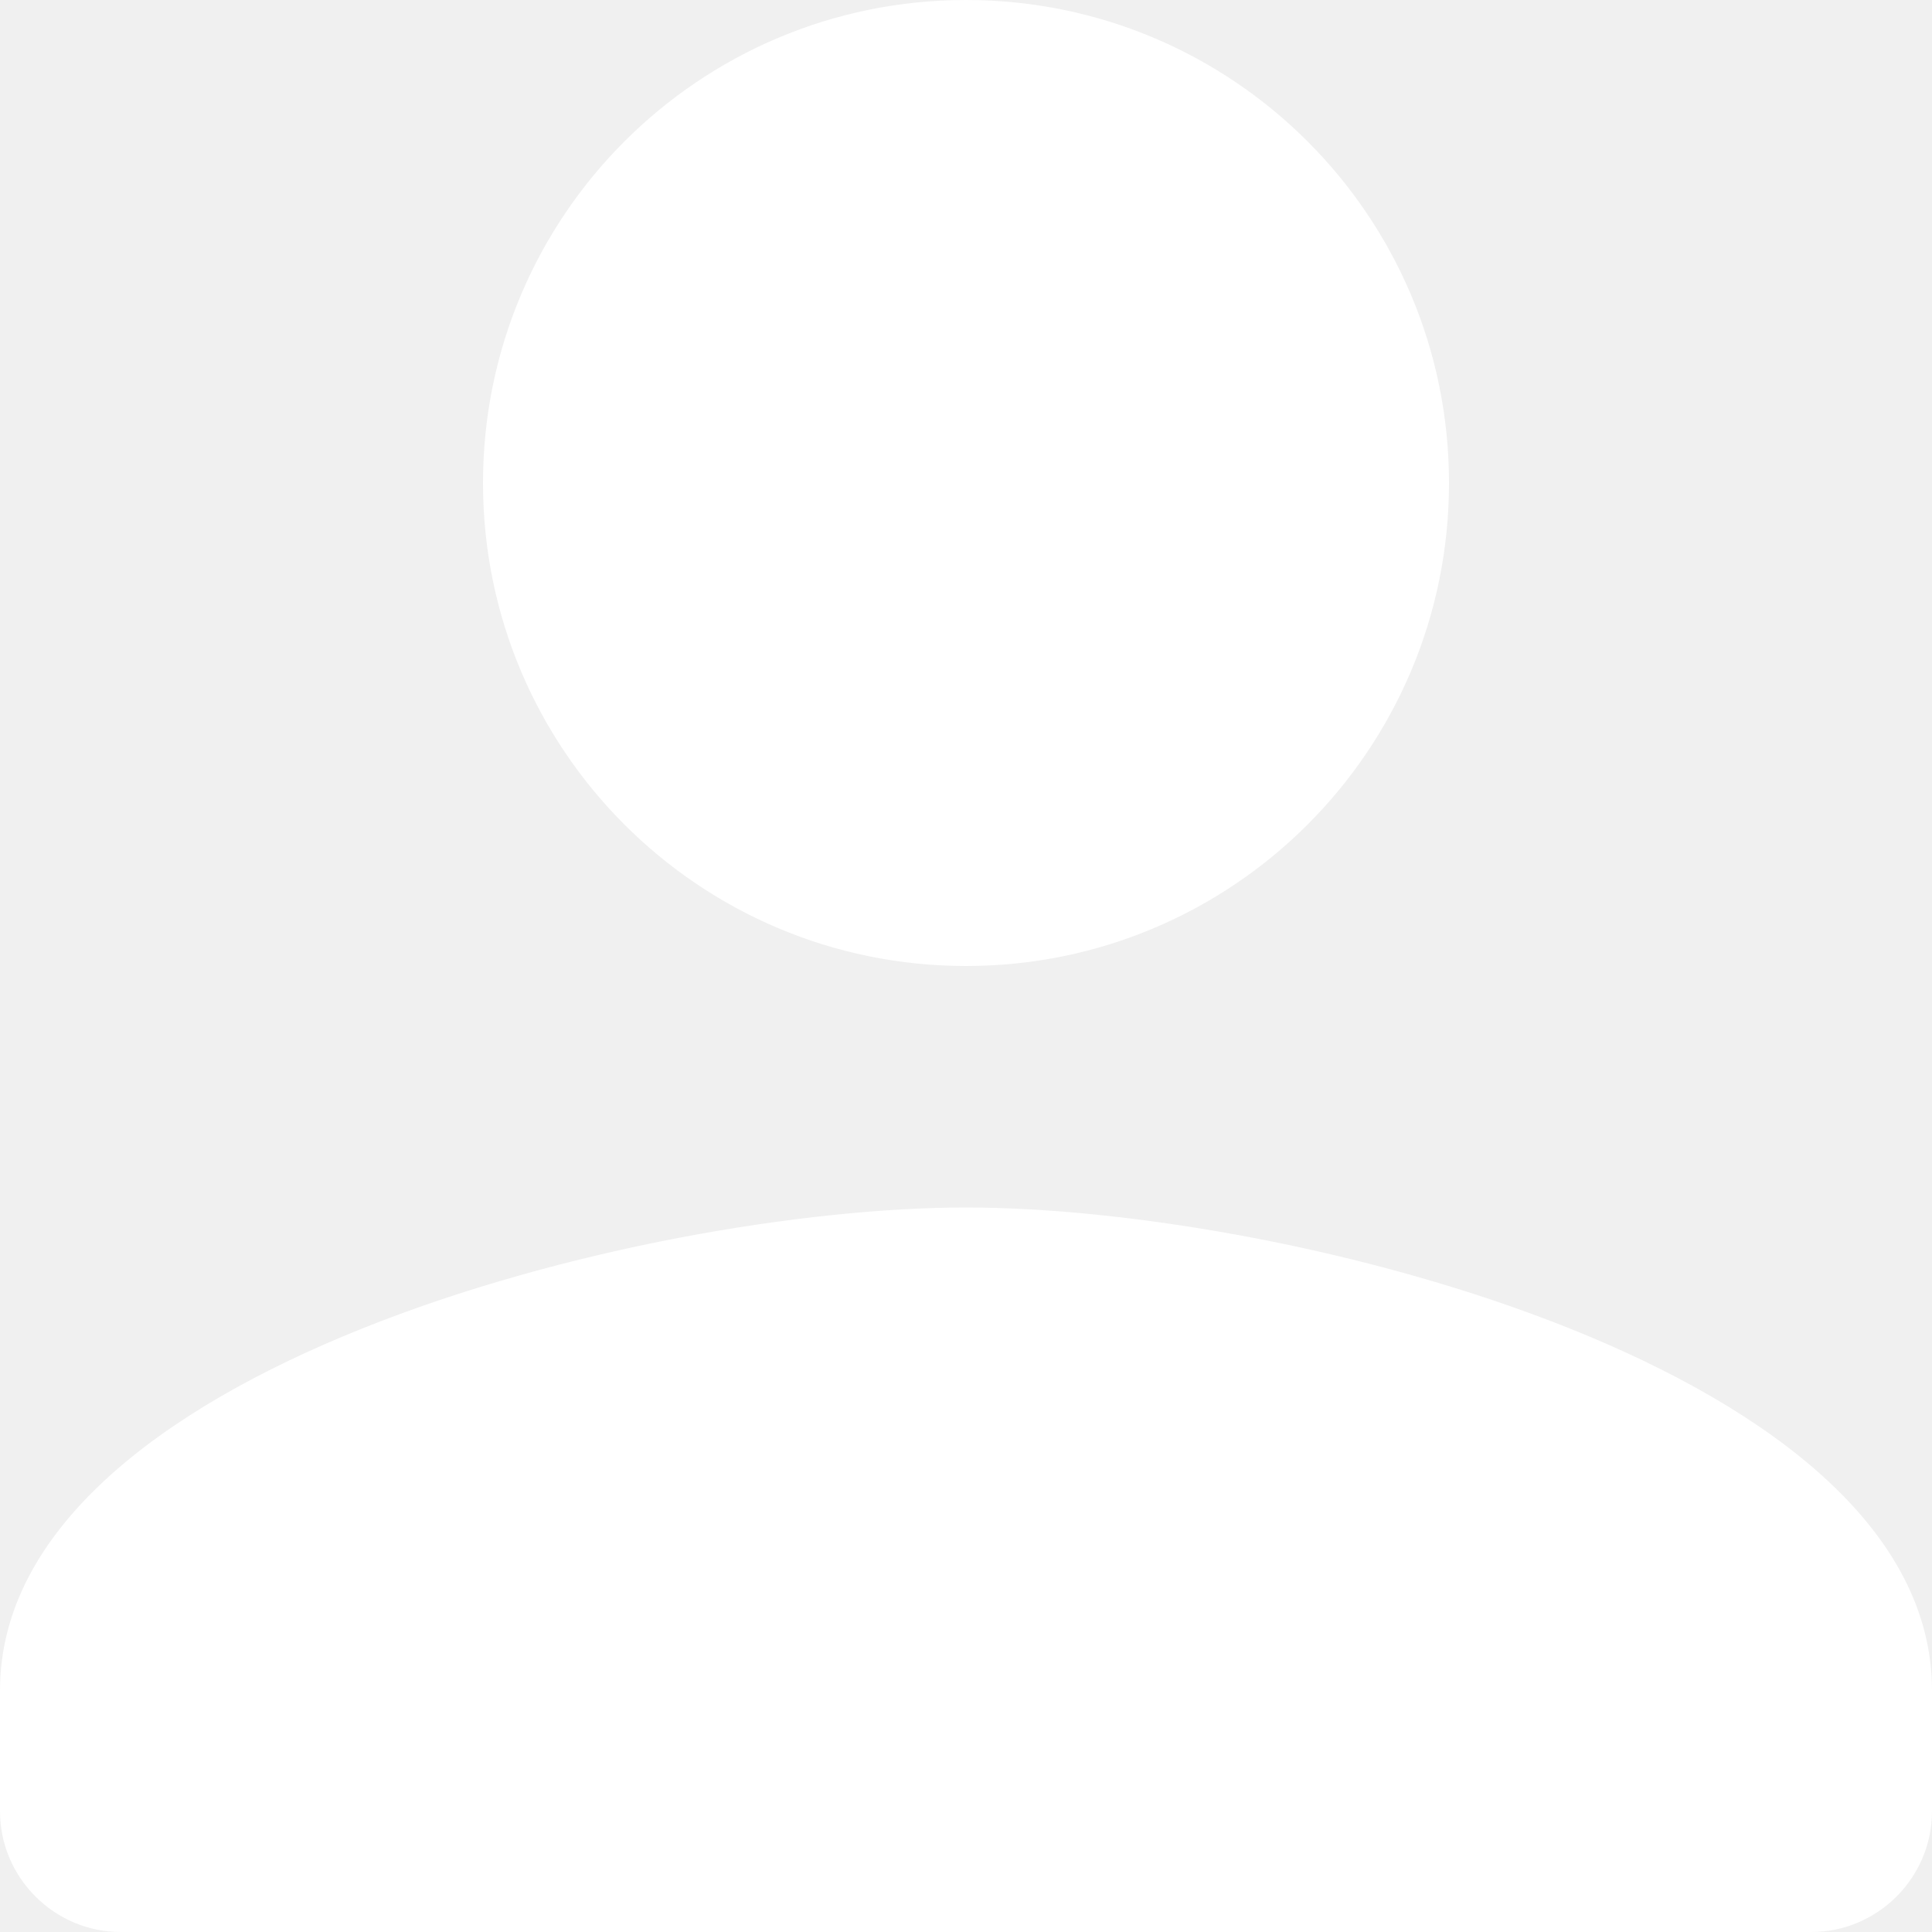
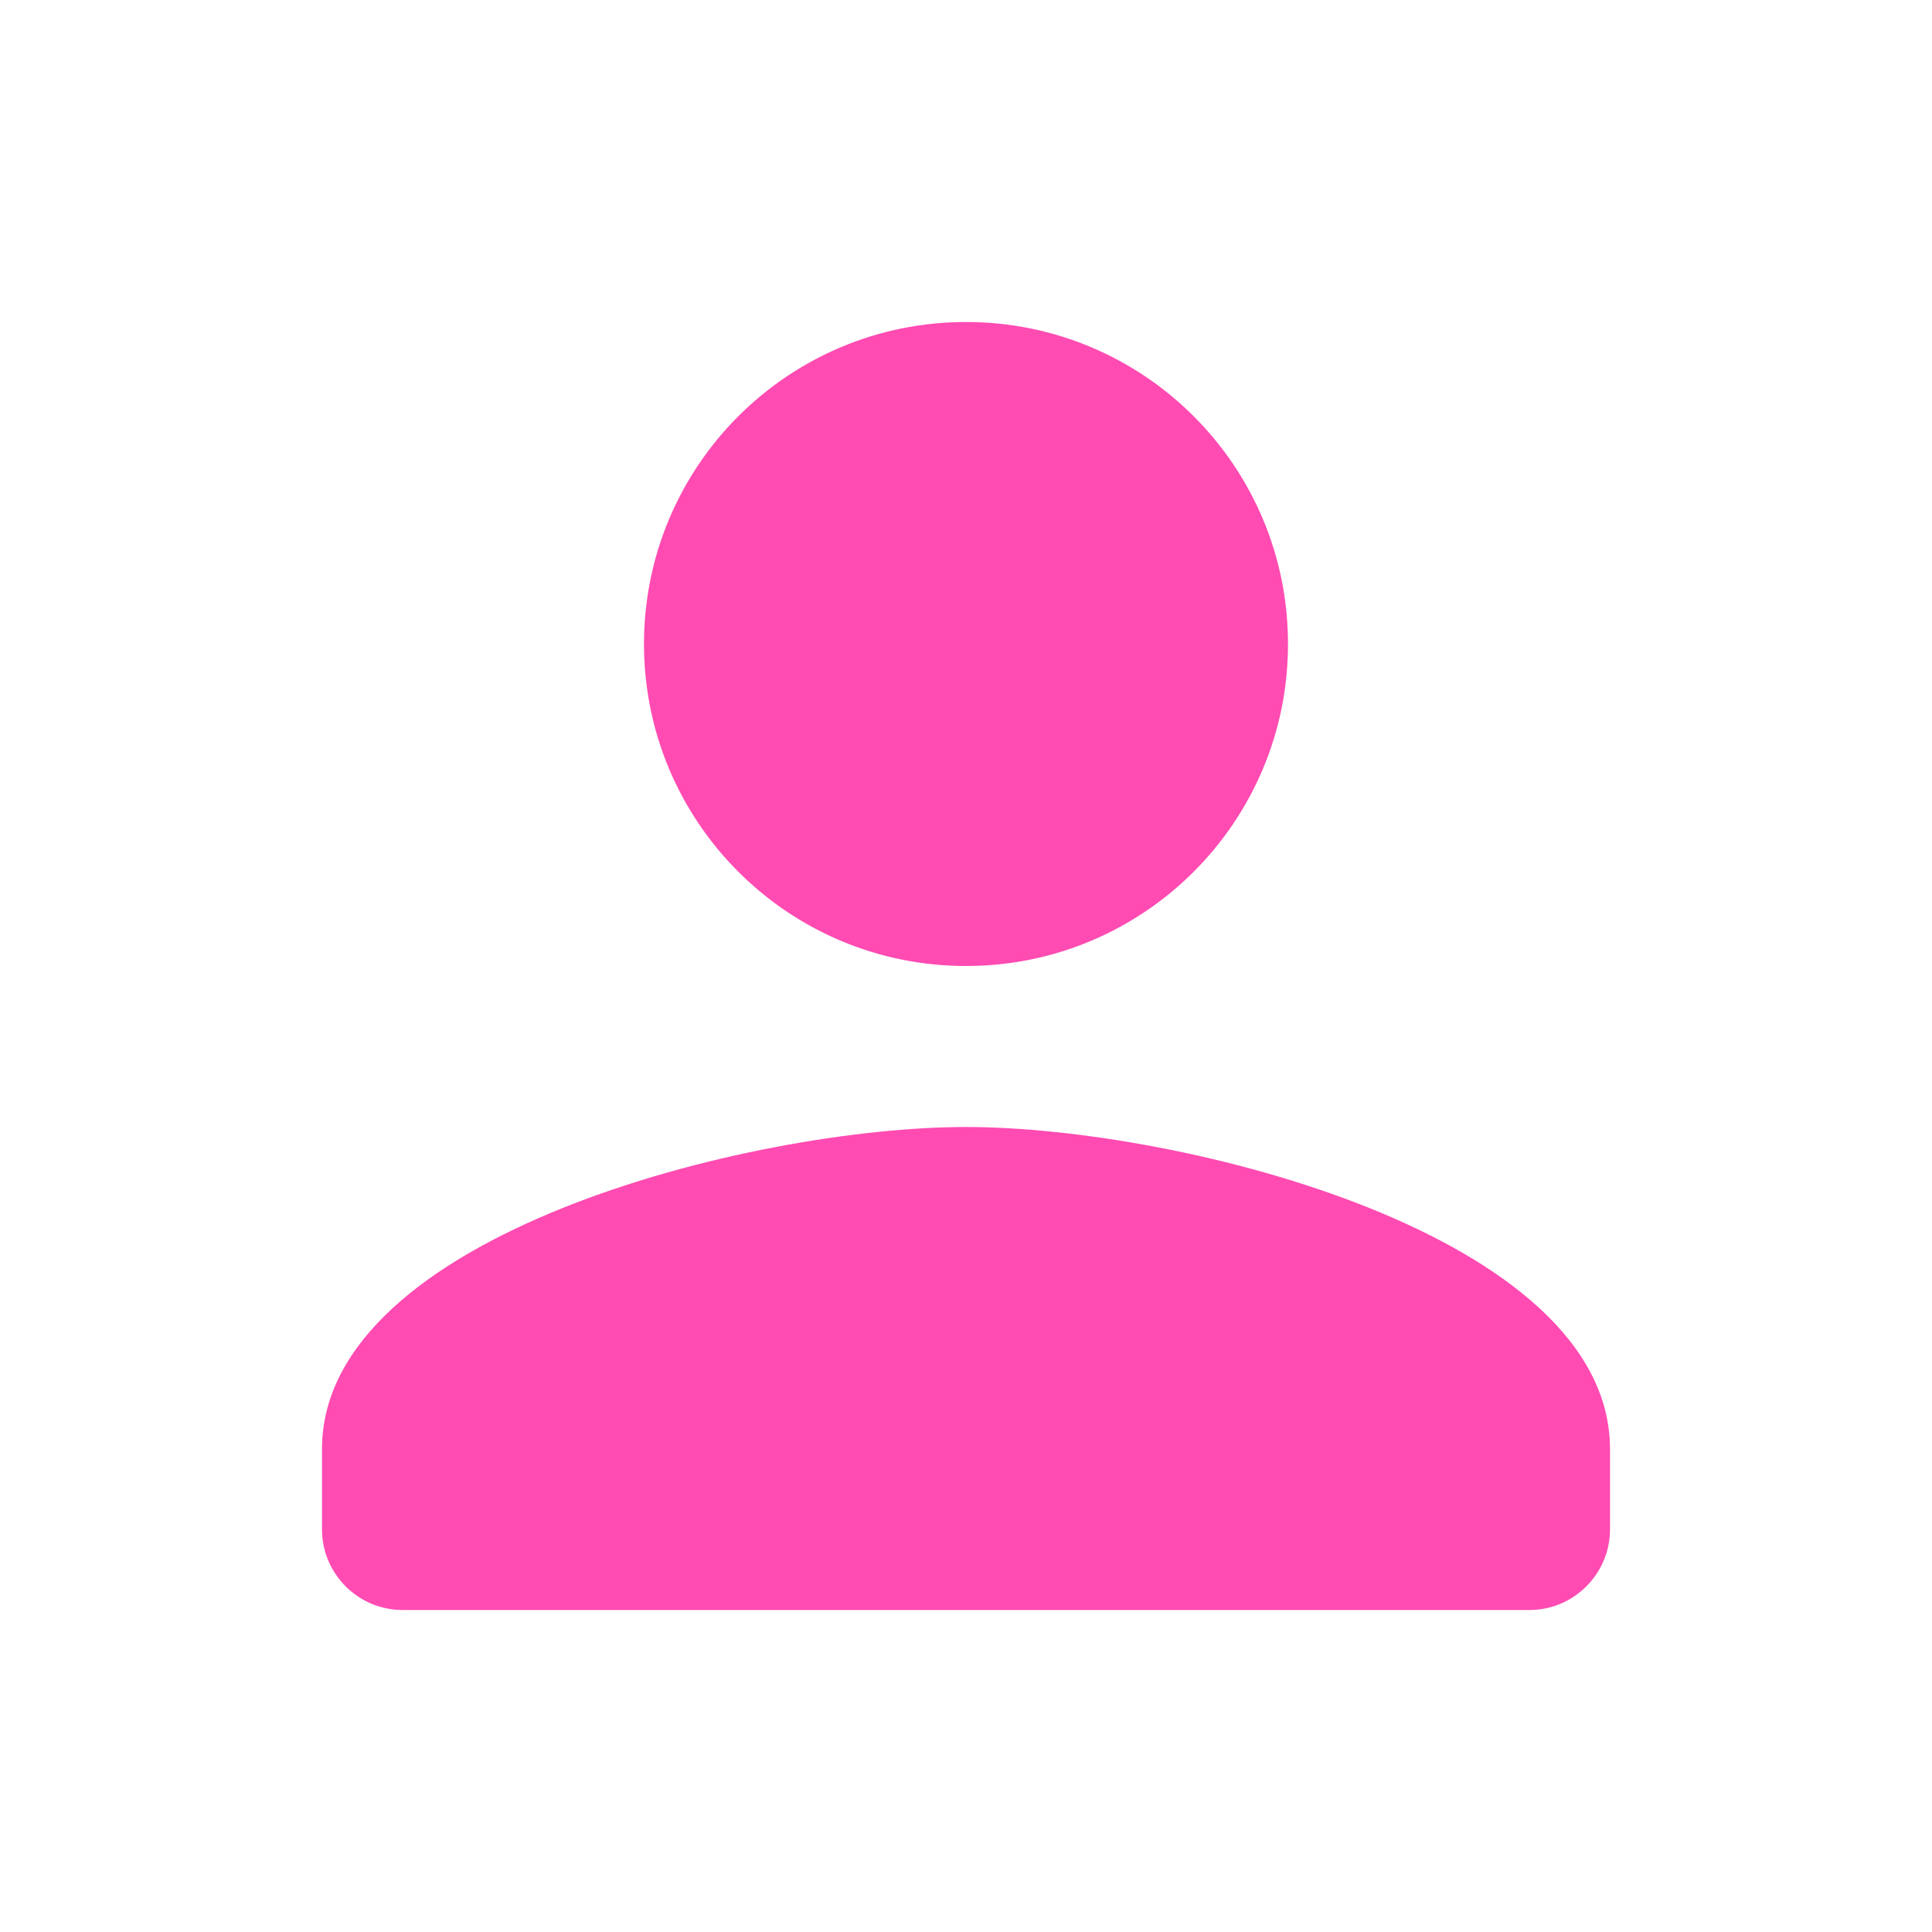
- <svg xmlns="http://www.w3.org/2000/svg" width="24" height="24" viewBox="0 0 24 24" fill="none">
-   <path d="M12 12C15.315 12 18 9.315 18 6C18 2.685 15.315 0 12 0C8.685 0 6 2.685 6 6C6 9.315 8.685 12 12 12ZM12 15C7.995 15 0 17.01 0 21V22.5C0 23.325 0.675 24 1.5 24H22.5C23.325 24 24 23.325 24 22.5V21C24 17.01 16.005 15 12 15Z" fill="white" />
+ <svg xmlns="http://www.w3.org/2000/svg" width="36" height="36" viewBox="0 0 36 36" fill="none">
+   <rect width="36" height="36" fill="white" />
+   <path d="M18 18C21.315 18 24 15.315 24 12C24 8.685 21.315 6 18 6C14.685 6 12 8.685 12 12C12 15.315 14.685 18 18 18ZM18 21C13.995 21 6 23.01 6 27V28.5C6 29.325 6.675 30 7.5 30H28.5C29.325 30 30 29.325 30 28.5V27C30 23.01 22.005 21 18 21Z" fill="#FF4BB2" />
</svg>
